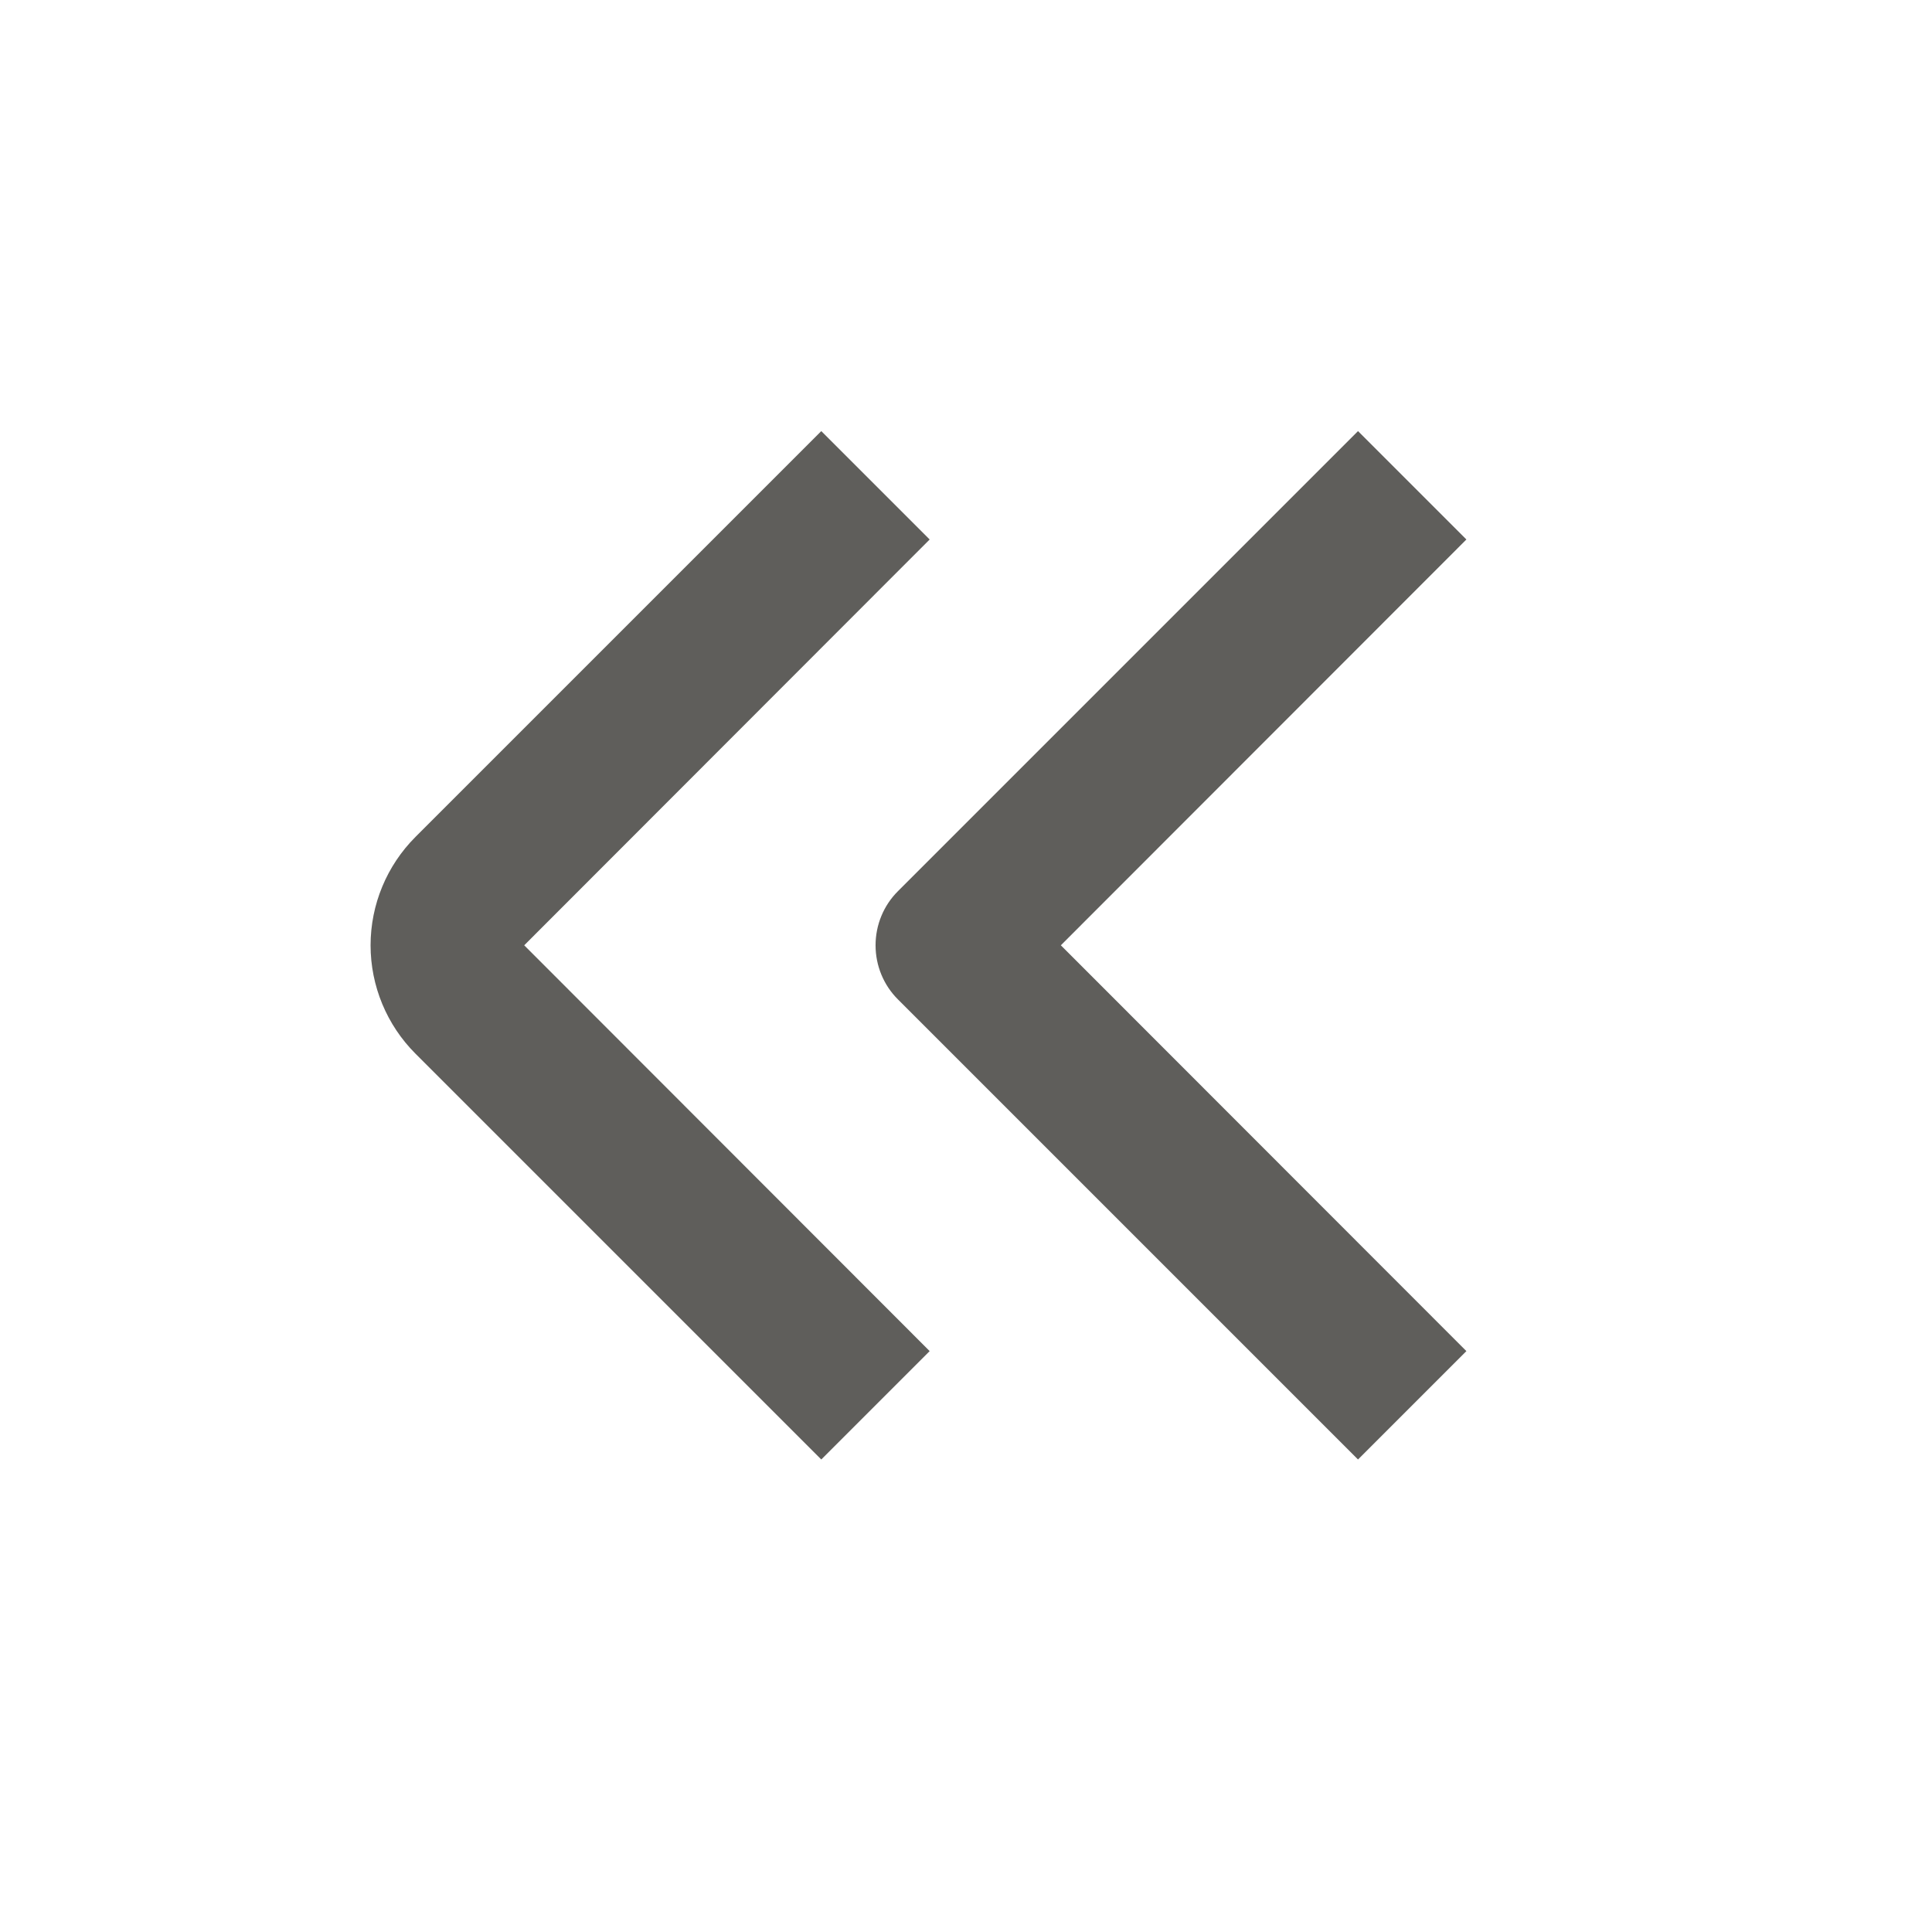
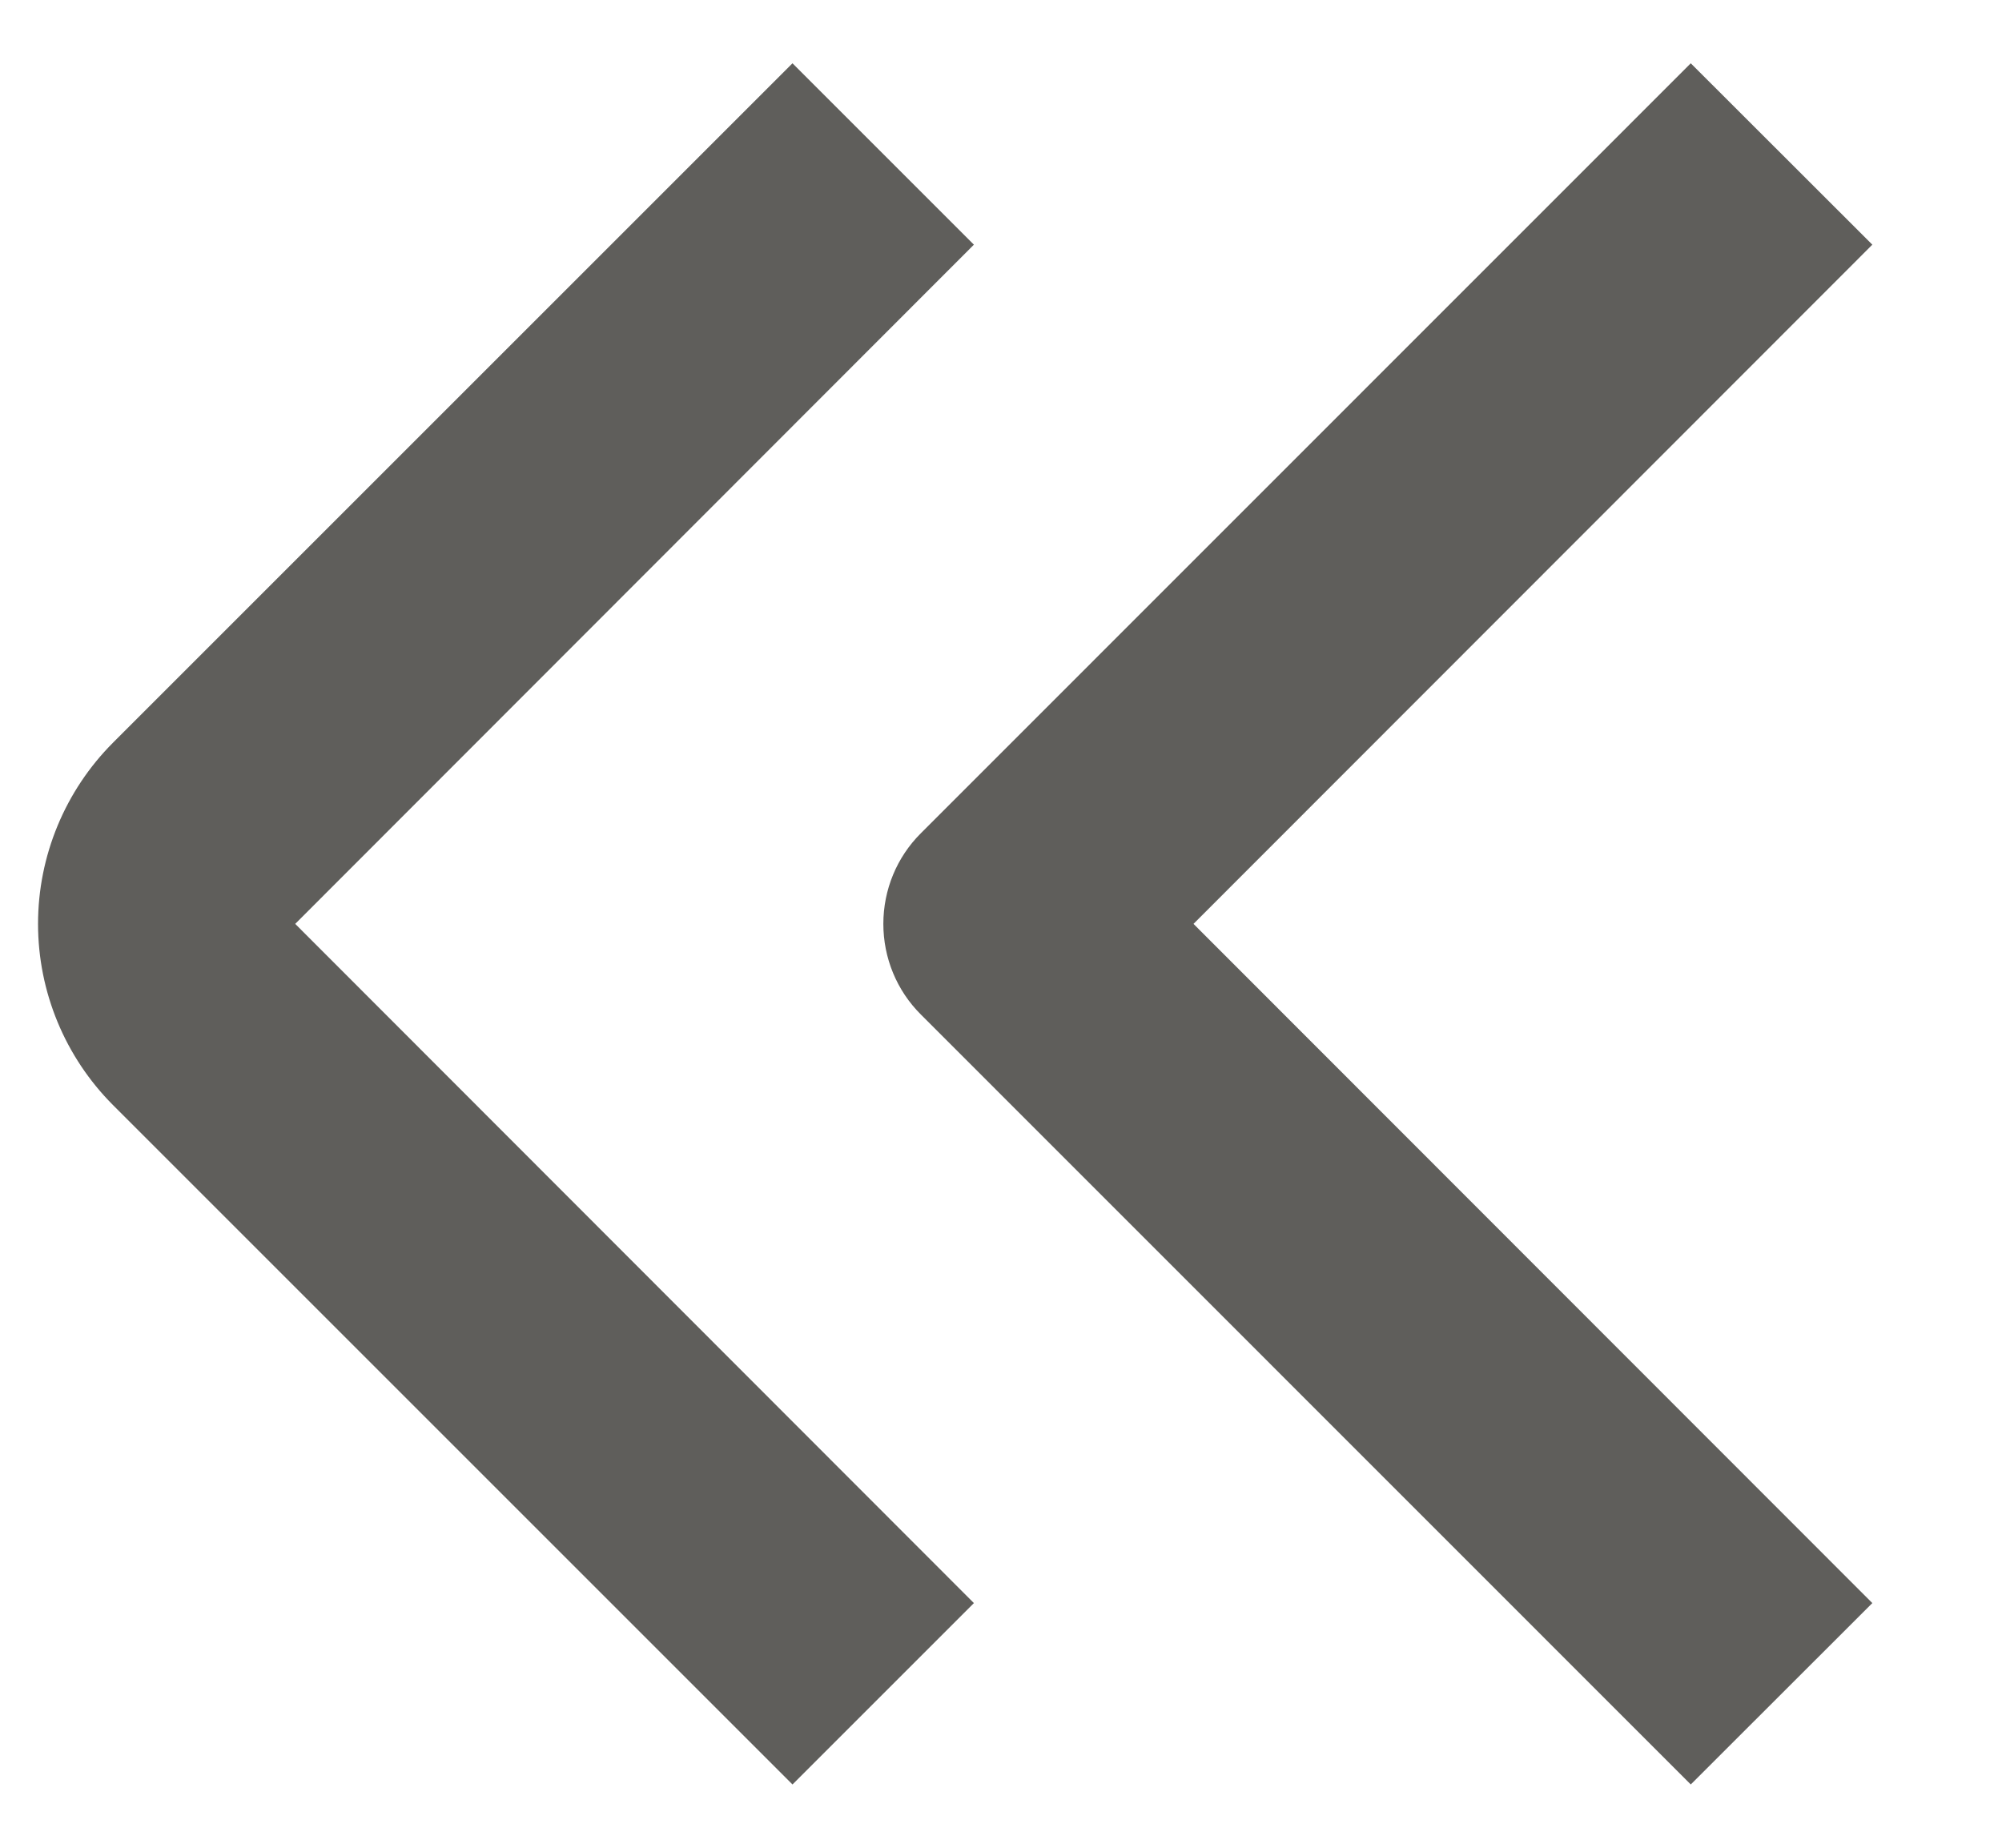
- <svg xmlns="http://www.w3.org/2000/svg" width="21" height="21" viewBox="0 0 21 21" fill="none">
-   <path d="M10.105 5.864L8.927 4.686L4.516 9.097C4.204 9.409 4.028 9.833 4.028 10.275C4.028 10.717 4.204 11.141 4.516 11.453L8.927 15.864L10.105 14.686L5.698 10.275L10.105 5.864Z" fill="#5F5E5B" />
-   <path d="M15.939 5.864L14.761 4.686L9.761 9.686C9.604 9.842 9.517 10.054 9.517 10.275C9.517 10.496 9.604 10.708 9.761 10.864L14.761 15.864L15.939 14.686L11.531 10.275L15.939 5.864Z" fill="#5F5E5B" />
+ <svg xmlns="http://www.w3.org/2000/svg" width="13" height="12" viewBox="0 0 13 12" fill="none">
+   <path d="M6.324 1.589L5.146 0.411L0.735 4.822C0.423 5.134 0.247 5.558 0.247 6C0.247 6.442 0.423 6.866 0.735 7.178L5.146 11.589L6.324 10.411L1.917 6L6.324 1.589Z" fill="#5F5E5B" />
+   <path d="M12.158 1.589L10.979 0.411L5.98 5.411C5.823 5.567 5.736 5.779 5.736 6C5.736 6.221 5.823 6.433 5.98 6.589L10.979 11.589L12.158 10.411L7.75 6L12.158 1.589Z" fill="#5F5E5B" />
</svg>
